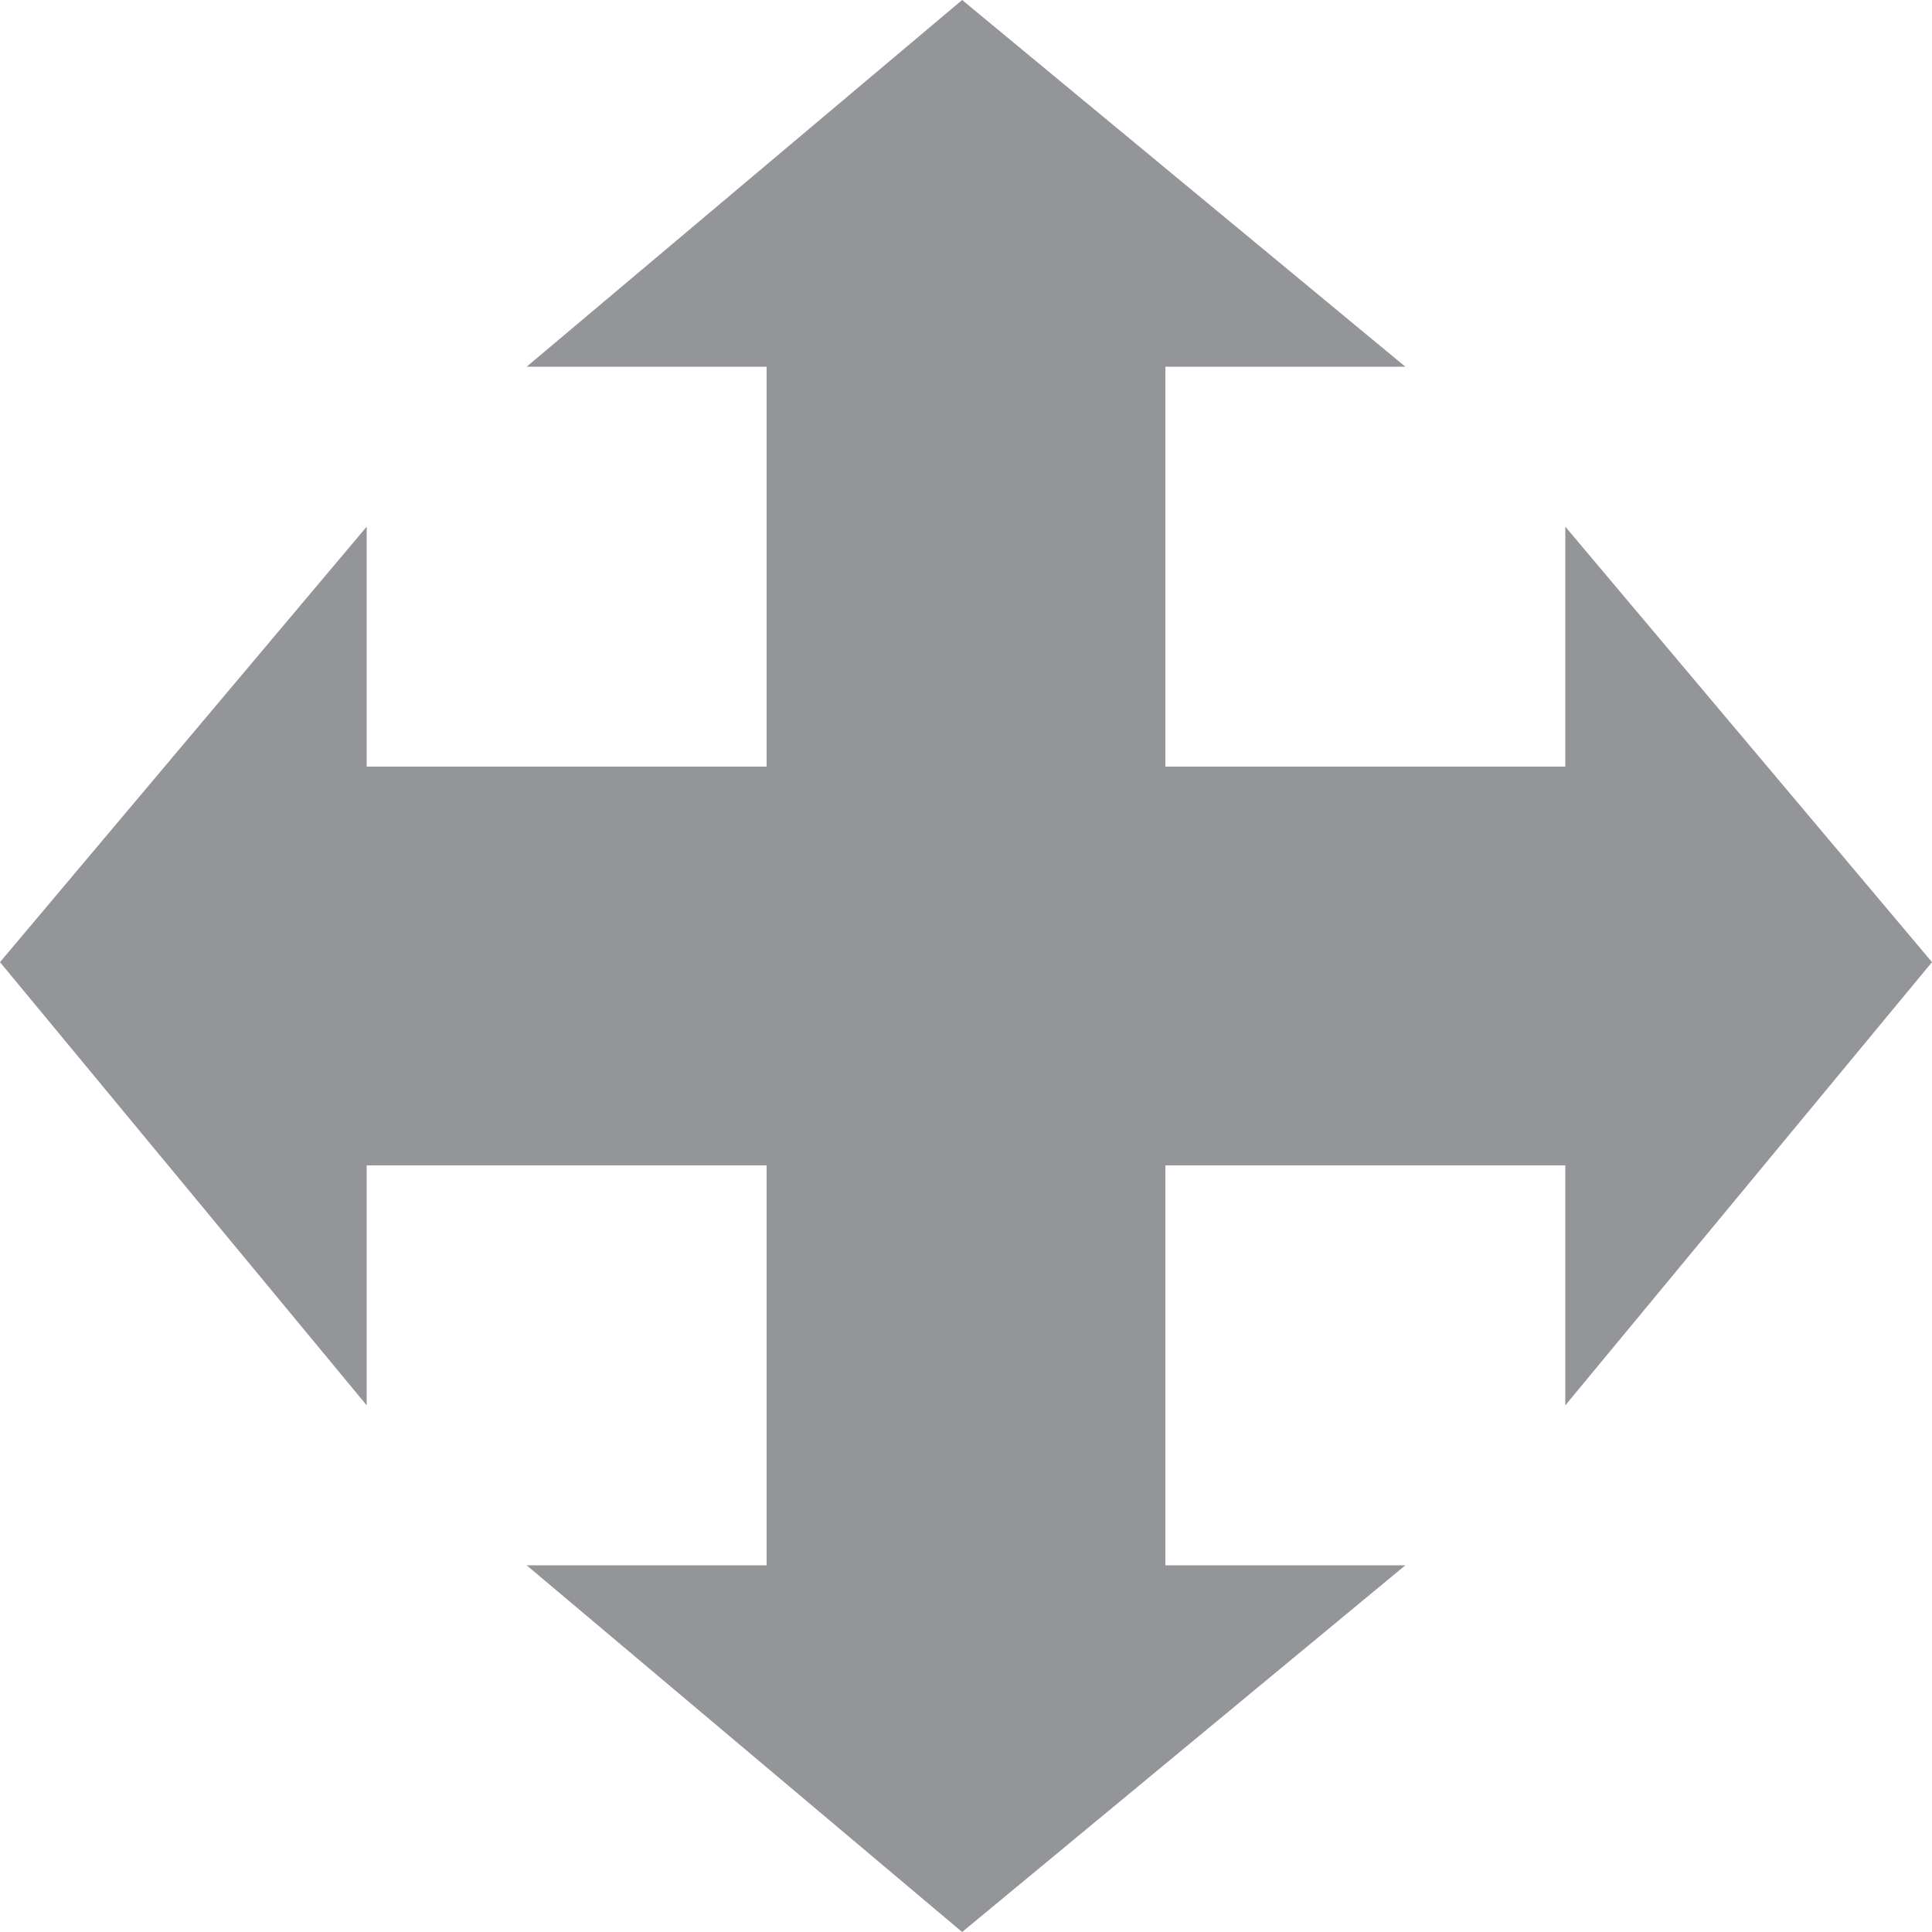
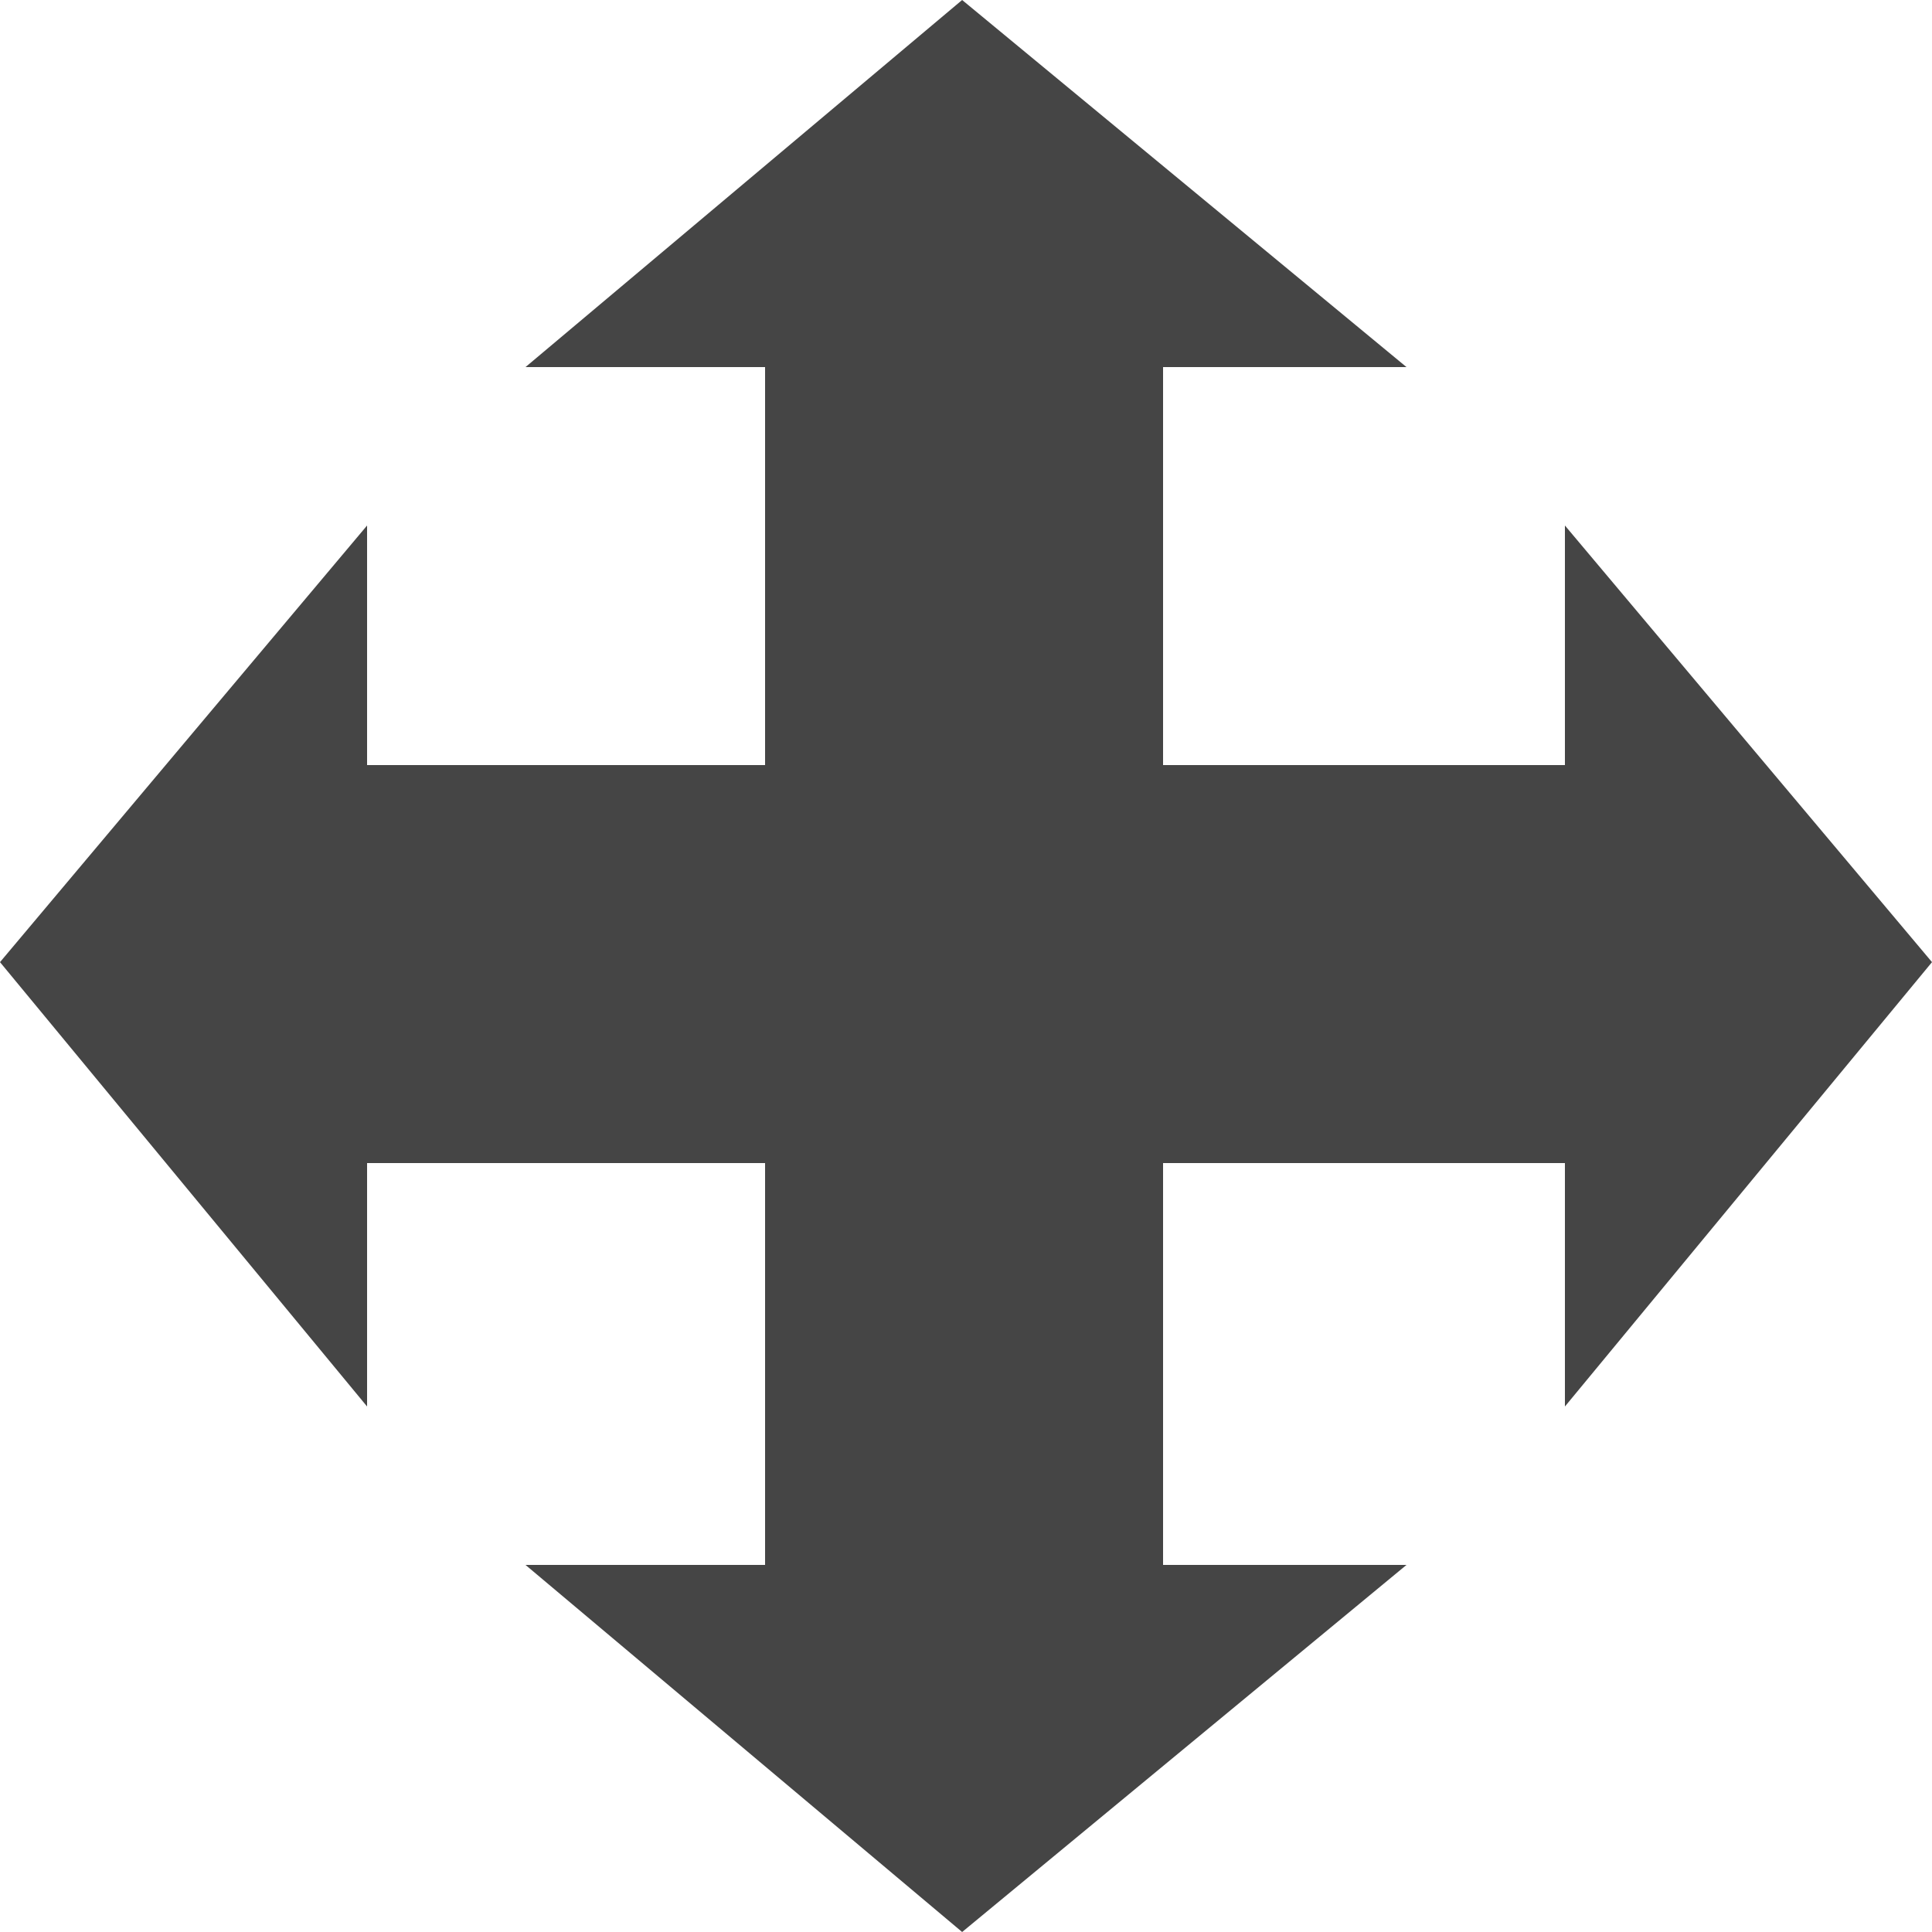
<svg xmlns="http://www.w3.org/2000/svg" version="1.1" id="Layer_1" x="0px" y="0px" viewBox="0 0 50 50" style="enable-background:new 0 0 50 50;" xml:space="preserve">
  <style type="text/css">
- 	.st0{fill:#939598;}
+ 	.st0{fill:#454545;}
</style>
  <g>
-     <rect x="19.84" y="9.37" class="st0" width="10.32" height="31.26" />
-     <polygon class="st0" points="24.9,0 13.63,9.49 36.37,9.49  " />
-     <polygon class="st0" points="24.9,50 13.63,40.51 36.37,40.51  " />
+     <rect x="19.8" y="9.4" class="st0" width="10.3" height="31.3" />
+     <polygon class="st0" points="24.9,0 13.6,9.5 36.4,9.5  " />
+     <polygon class="st0" points="24.9,50 13.6,40.5 36.4,40.5  " />
  </g>
  <g>
-     <rect x="19.84" y="9.37" transform="matrix(-1.836970e-16 1 -1 -1.836970e-16 50 -9.059420e-13)" class="st0" width="10.32" height="31.26" />
-     <polygon class="st0" points="50,24.9 40.51,13.63 40.51,36.37  " />
-     <polygon class="st0" points="0,24.9 9.49,13.63 9.49,36.37  " />
+     <rect x="9.4" y="19.8" class="st0" width="31.3" height="10.3" />
+     <polygon class="st0" points="50,24.9 40.5,13.6 40.5,36.4  " />
+     <polygon class="st0" points="0,24.9 9.5,13.6 9.5,36.4  " />
  </g>
</svg>
